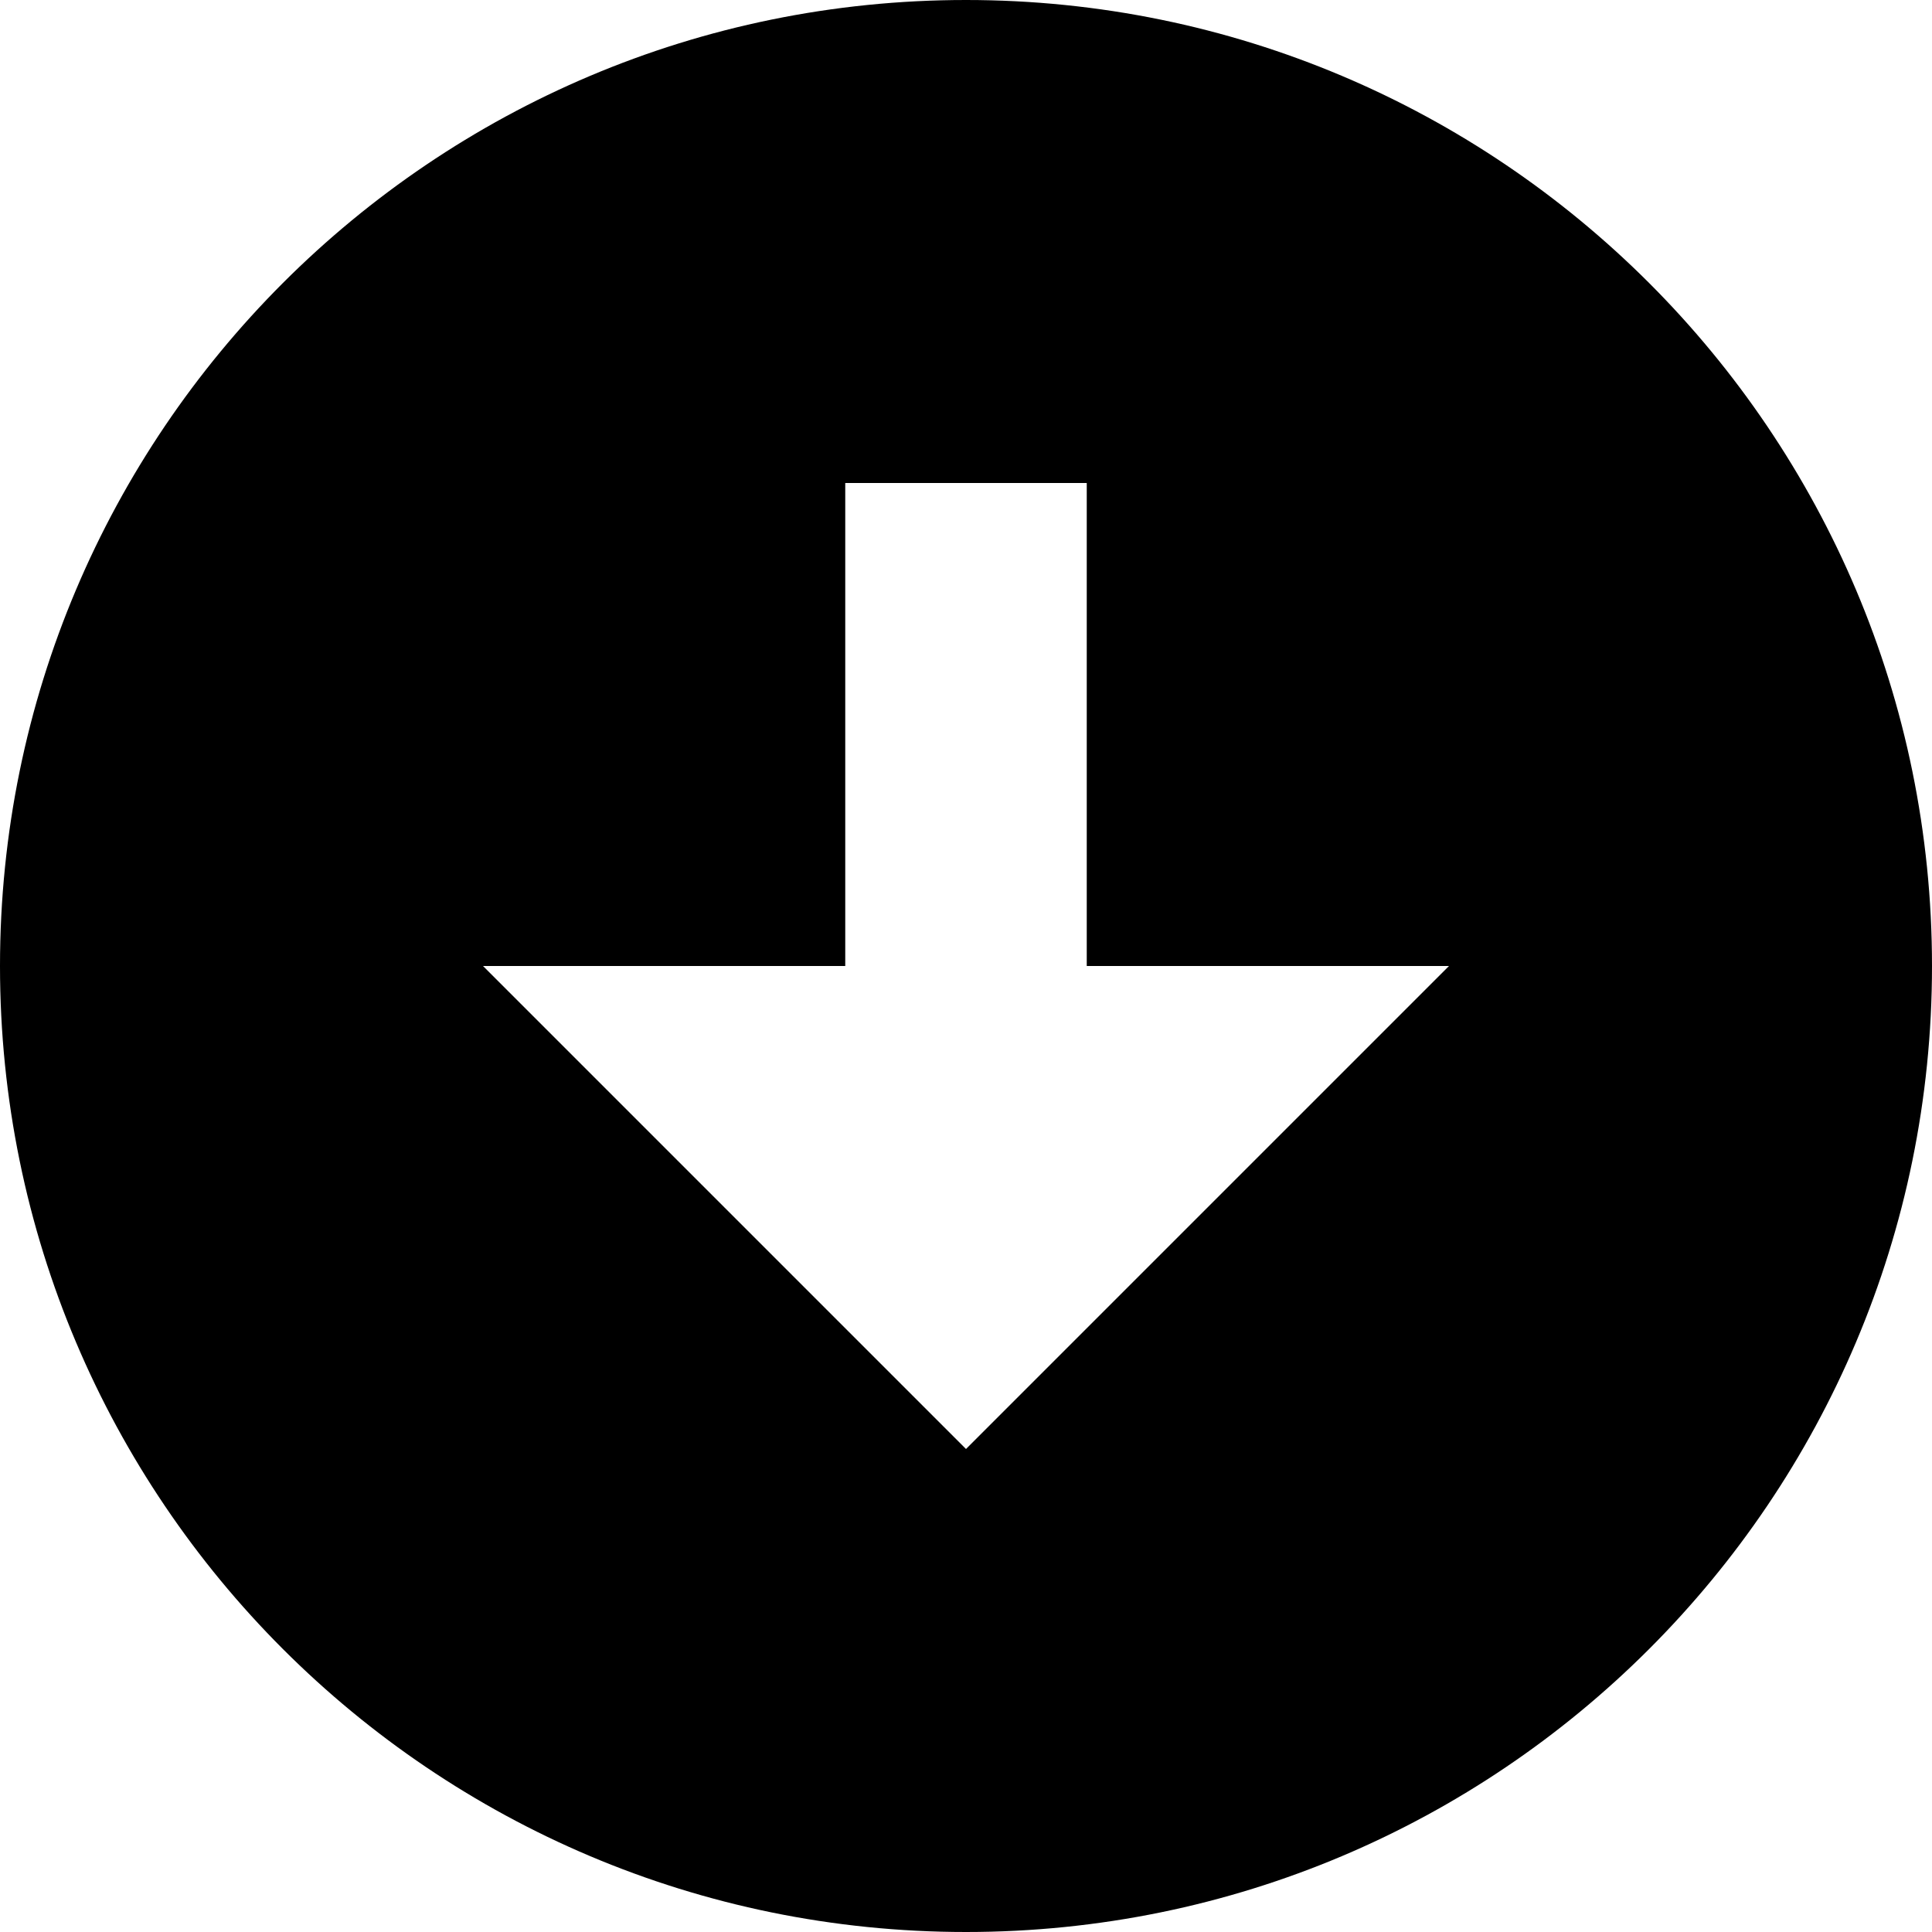
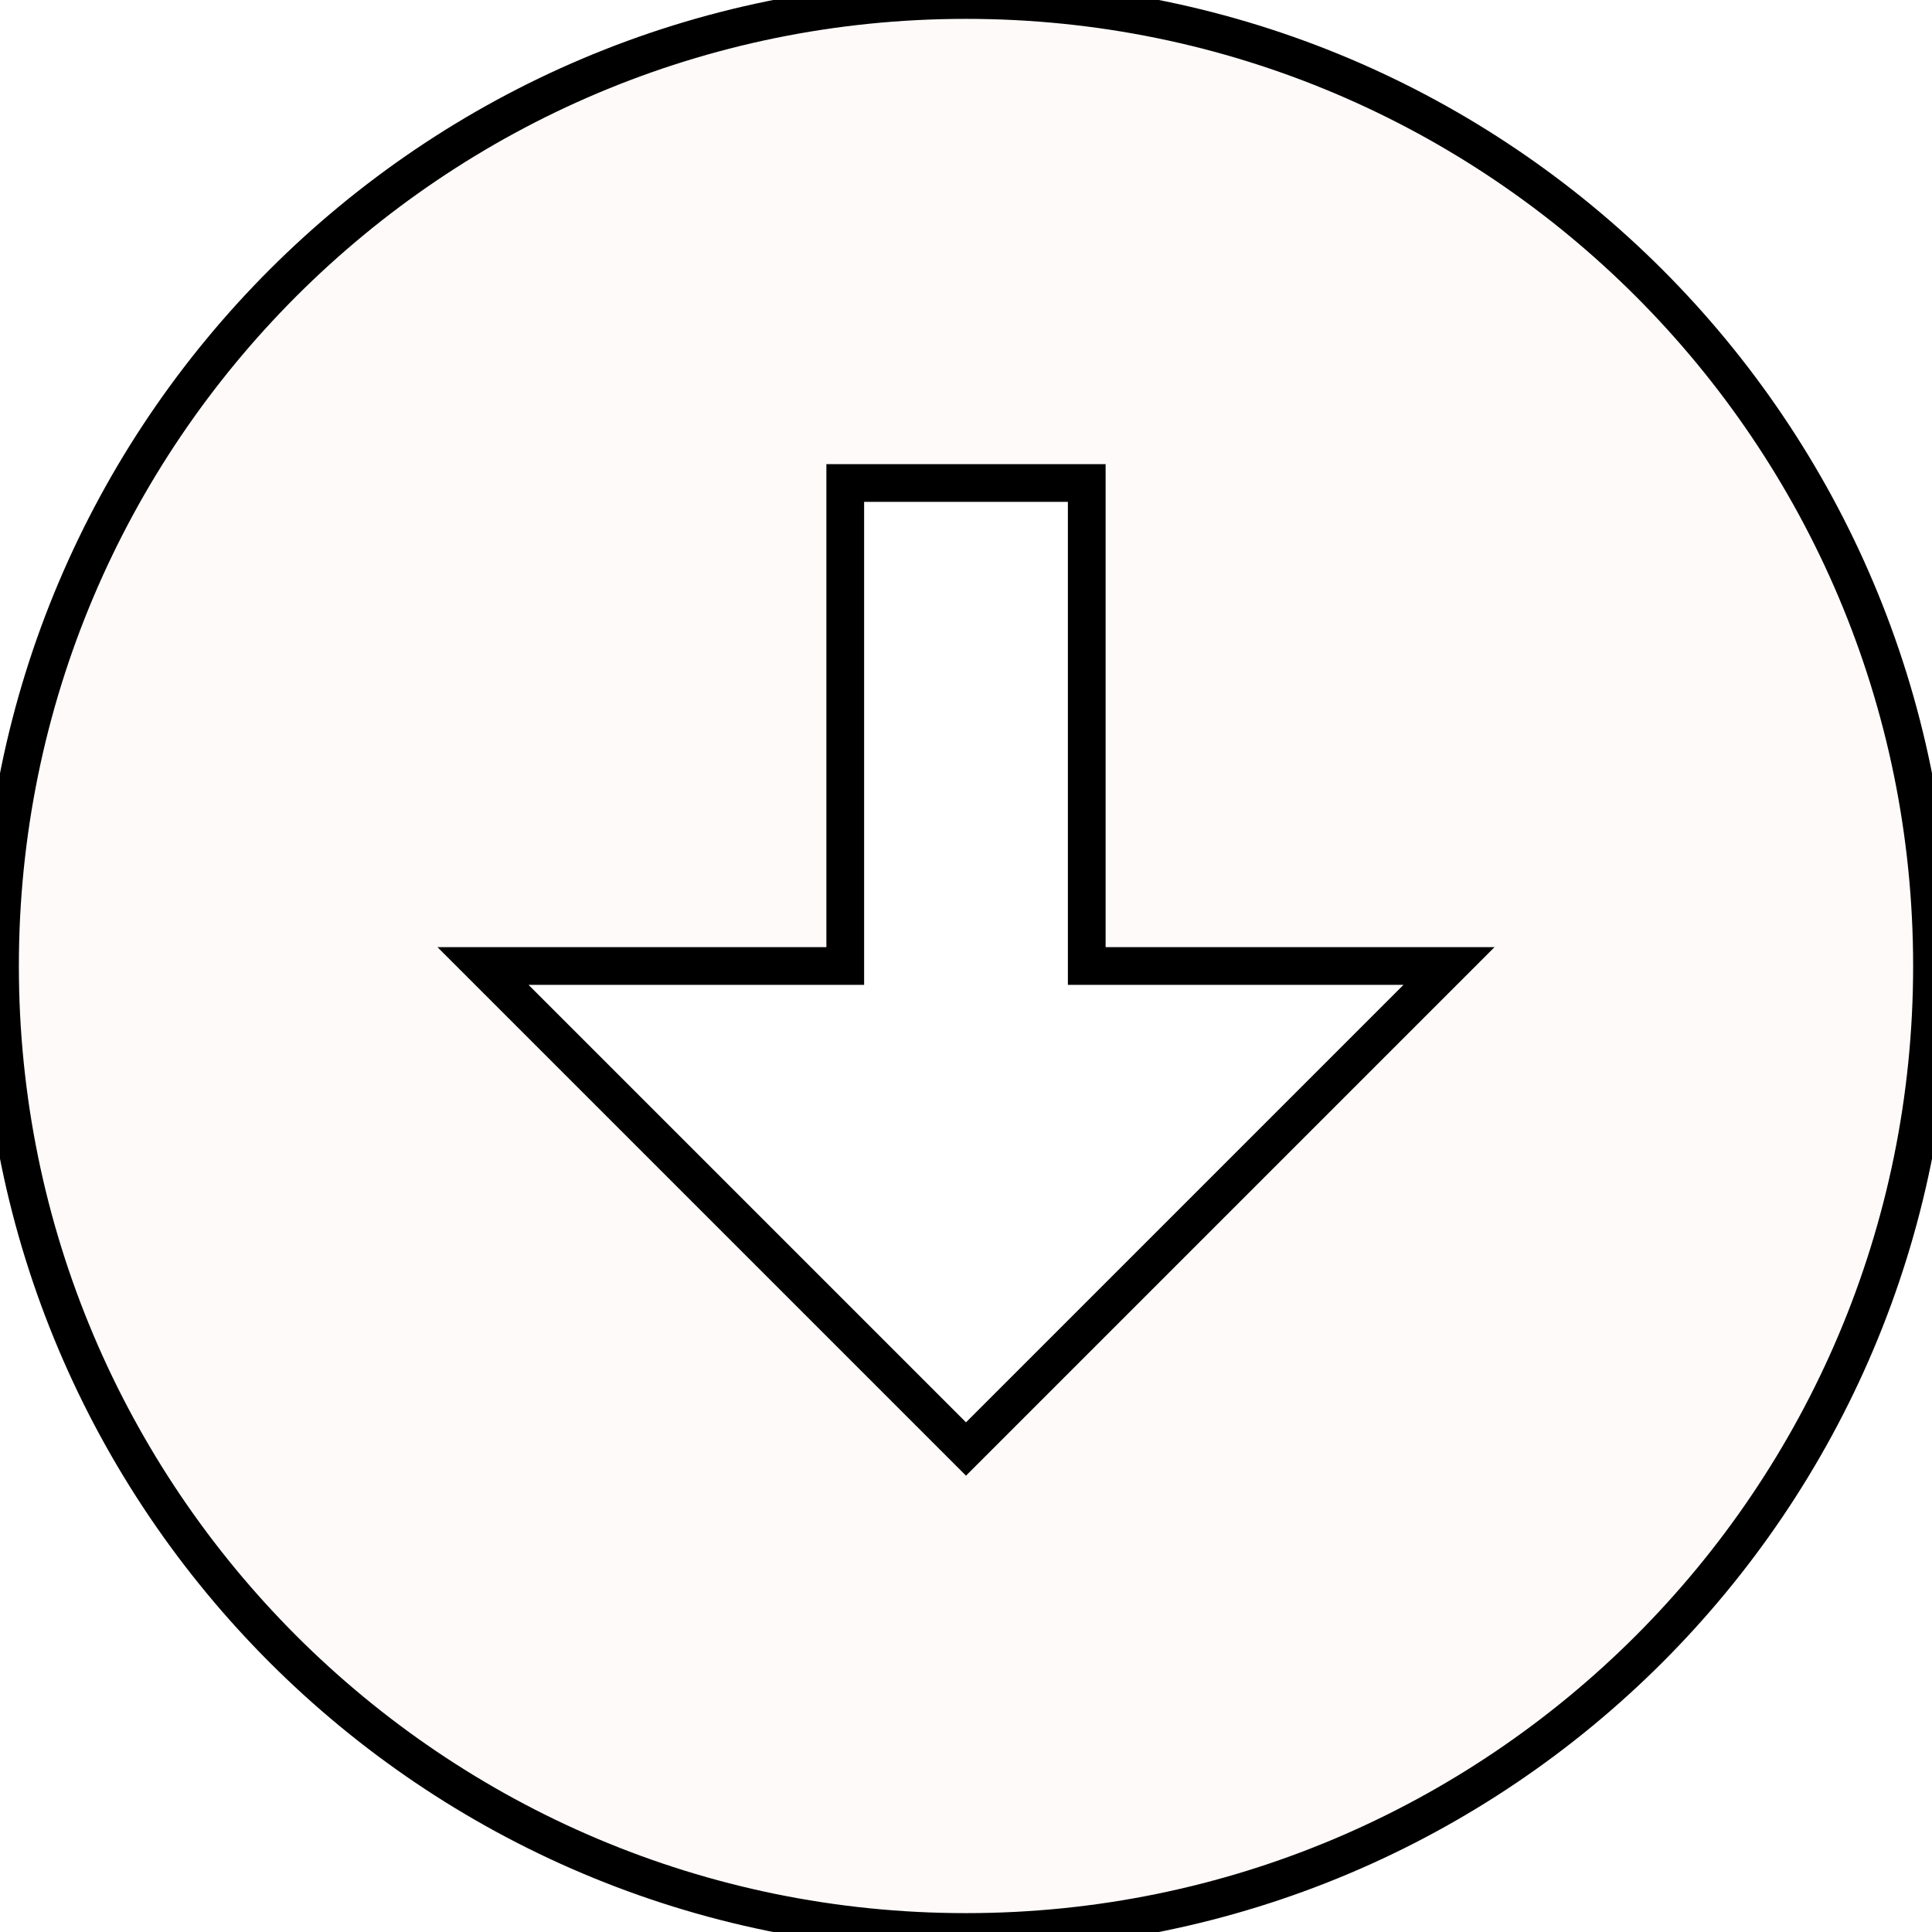
<svg xmlns="http://www.w3.org/2000/svg" width="512" height="512" viewBox="0 0 512 512" fill="#000000">
-   <path d="M 256.00,0.00C 114.624,0.00,0.00,114.624,0.00,256.00c0.00,141.392, 114.624,256.00, 256.00,256.00c 141.392,0.00, 256.00-114.608, 256.00-256.00C 512.00,114.624, 397.392,0.00, 256.00,0.00z M 256.00,384.00 l-128.00-128.00l 96.00,0.00 L 224.00,128.00 l 64.00,0.00 l0.00,128.00 l 96.00,0.00 L 256.00,384.00z" />
+   <path d="M 256.00,0.00C 114.624,0.00,0.00,          114.624,0.00,256.00c0.00,141.392,          114.624,256.00, 256.00,256.00c 141.392,0.00,          256.00-114.608, 256.00-256.00C 512.00,114.624,          397.392,0.00,          256.00,0.00z M 256.00,384.00 l-128.00-128.00l          96.00,0.00 L 224.00,128.00 l 64.00,0.00 l0.00,          128.00 l 96.00,0.00 L 256.00,384.00z" fill="Snow" stroke="black" stroke-width="10">
+ </path>
</svg>
